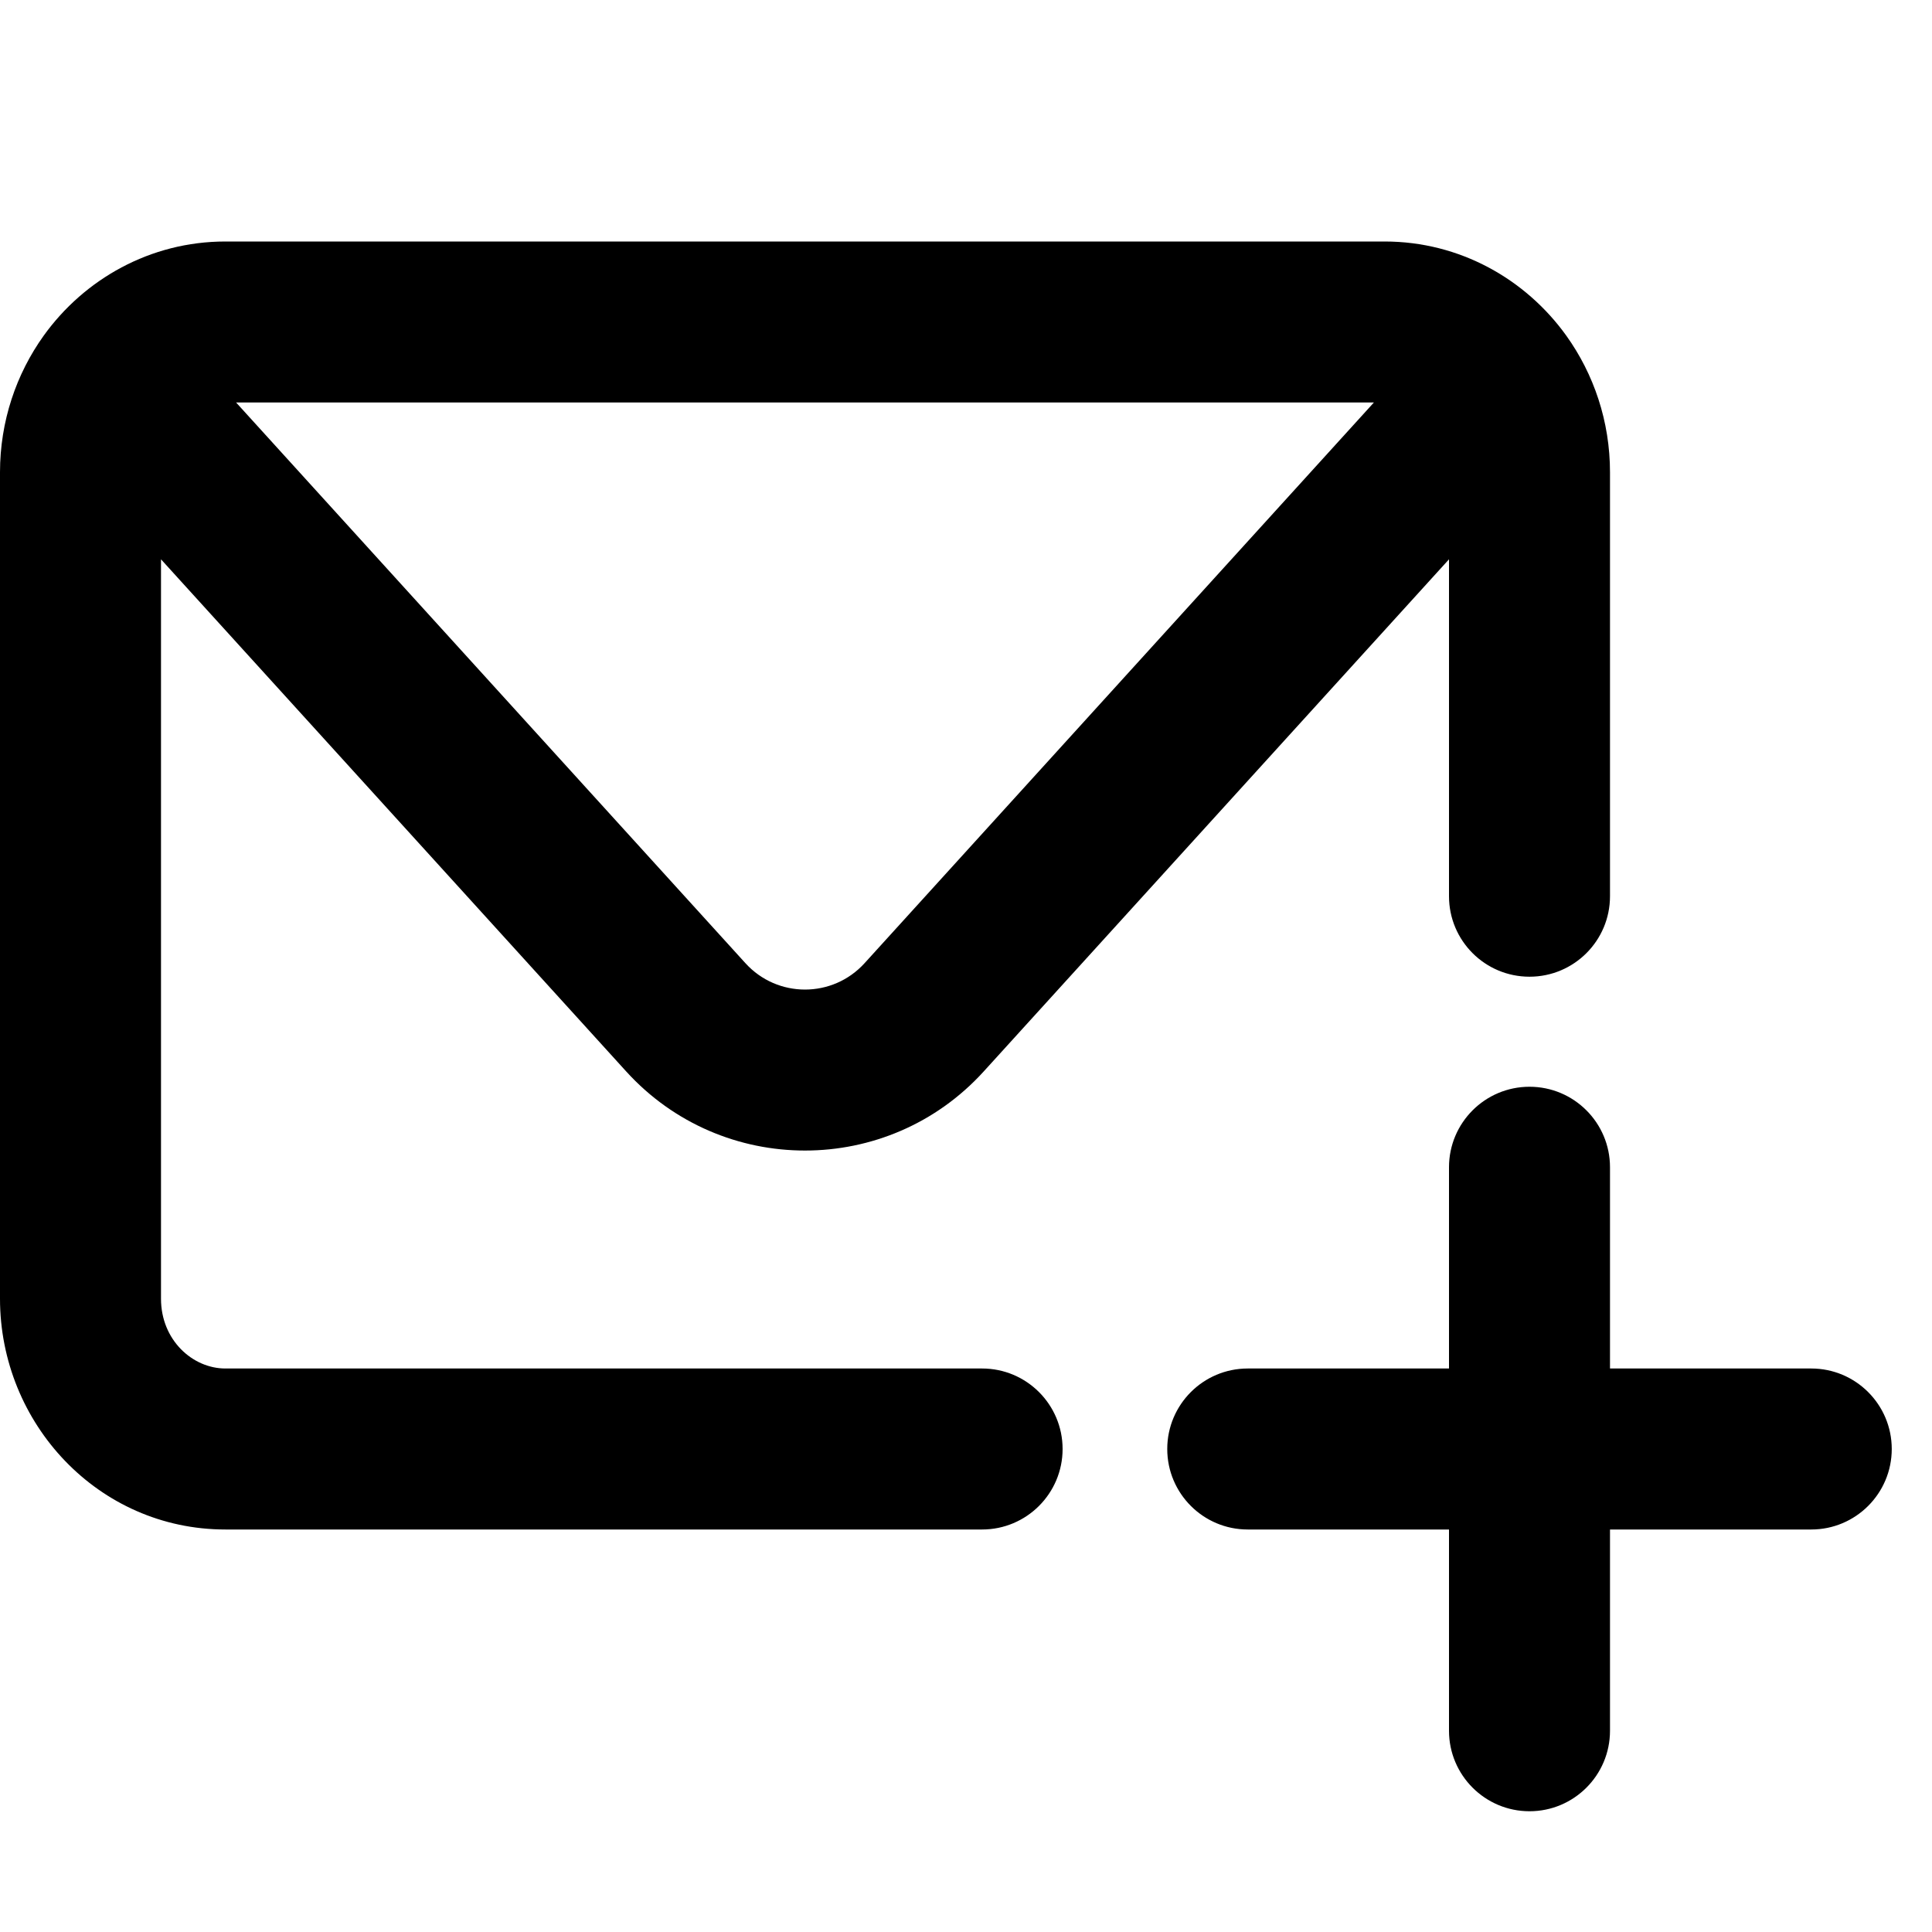
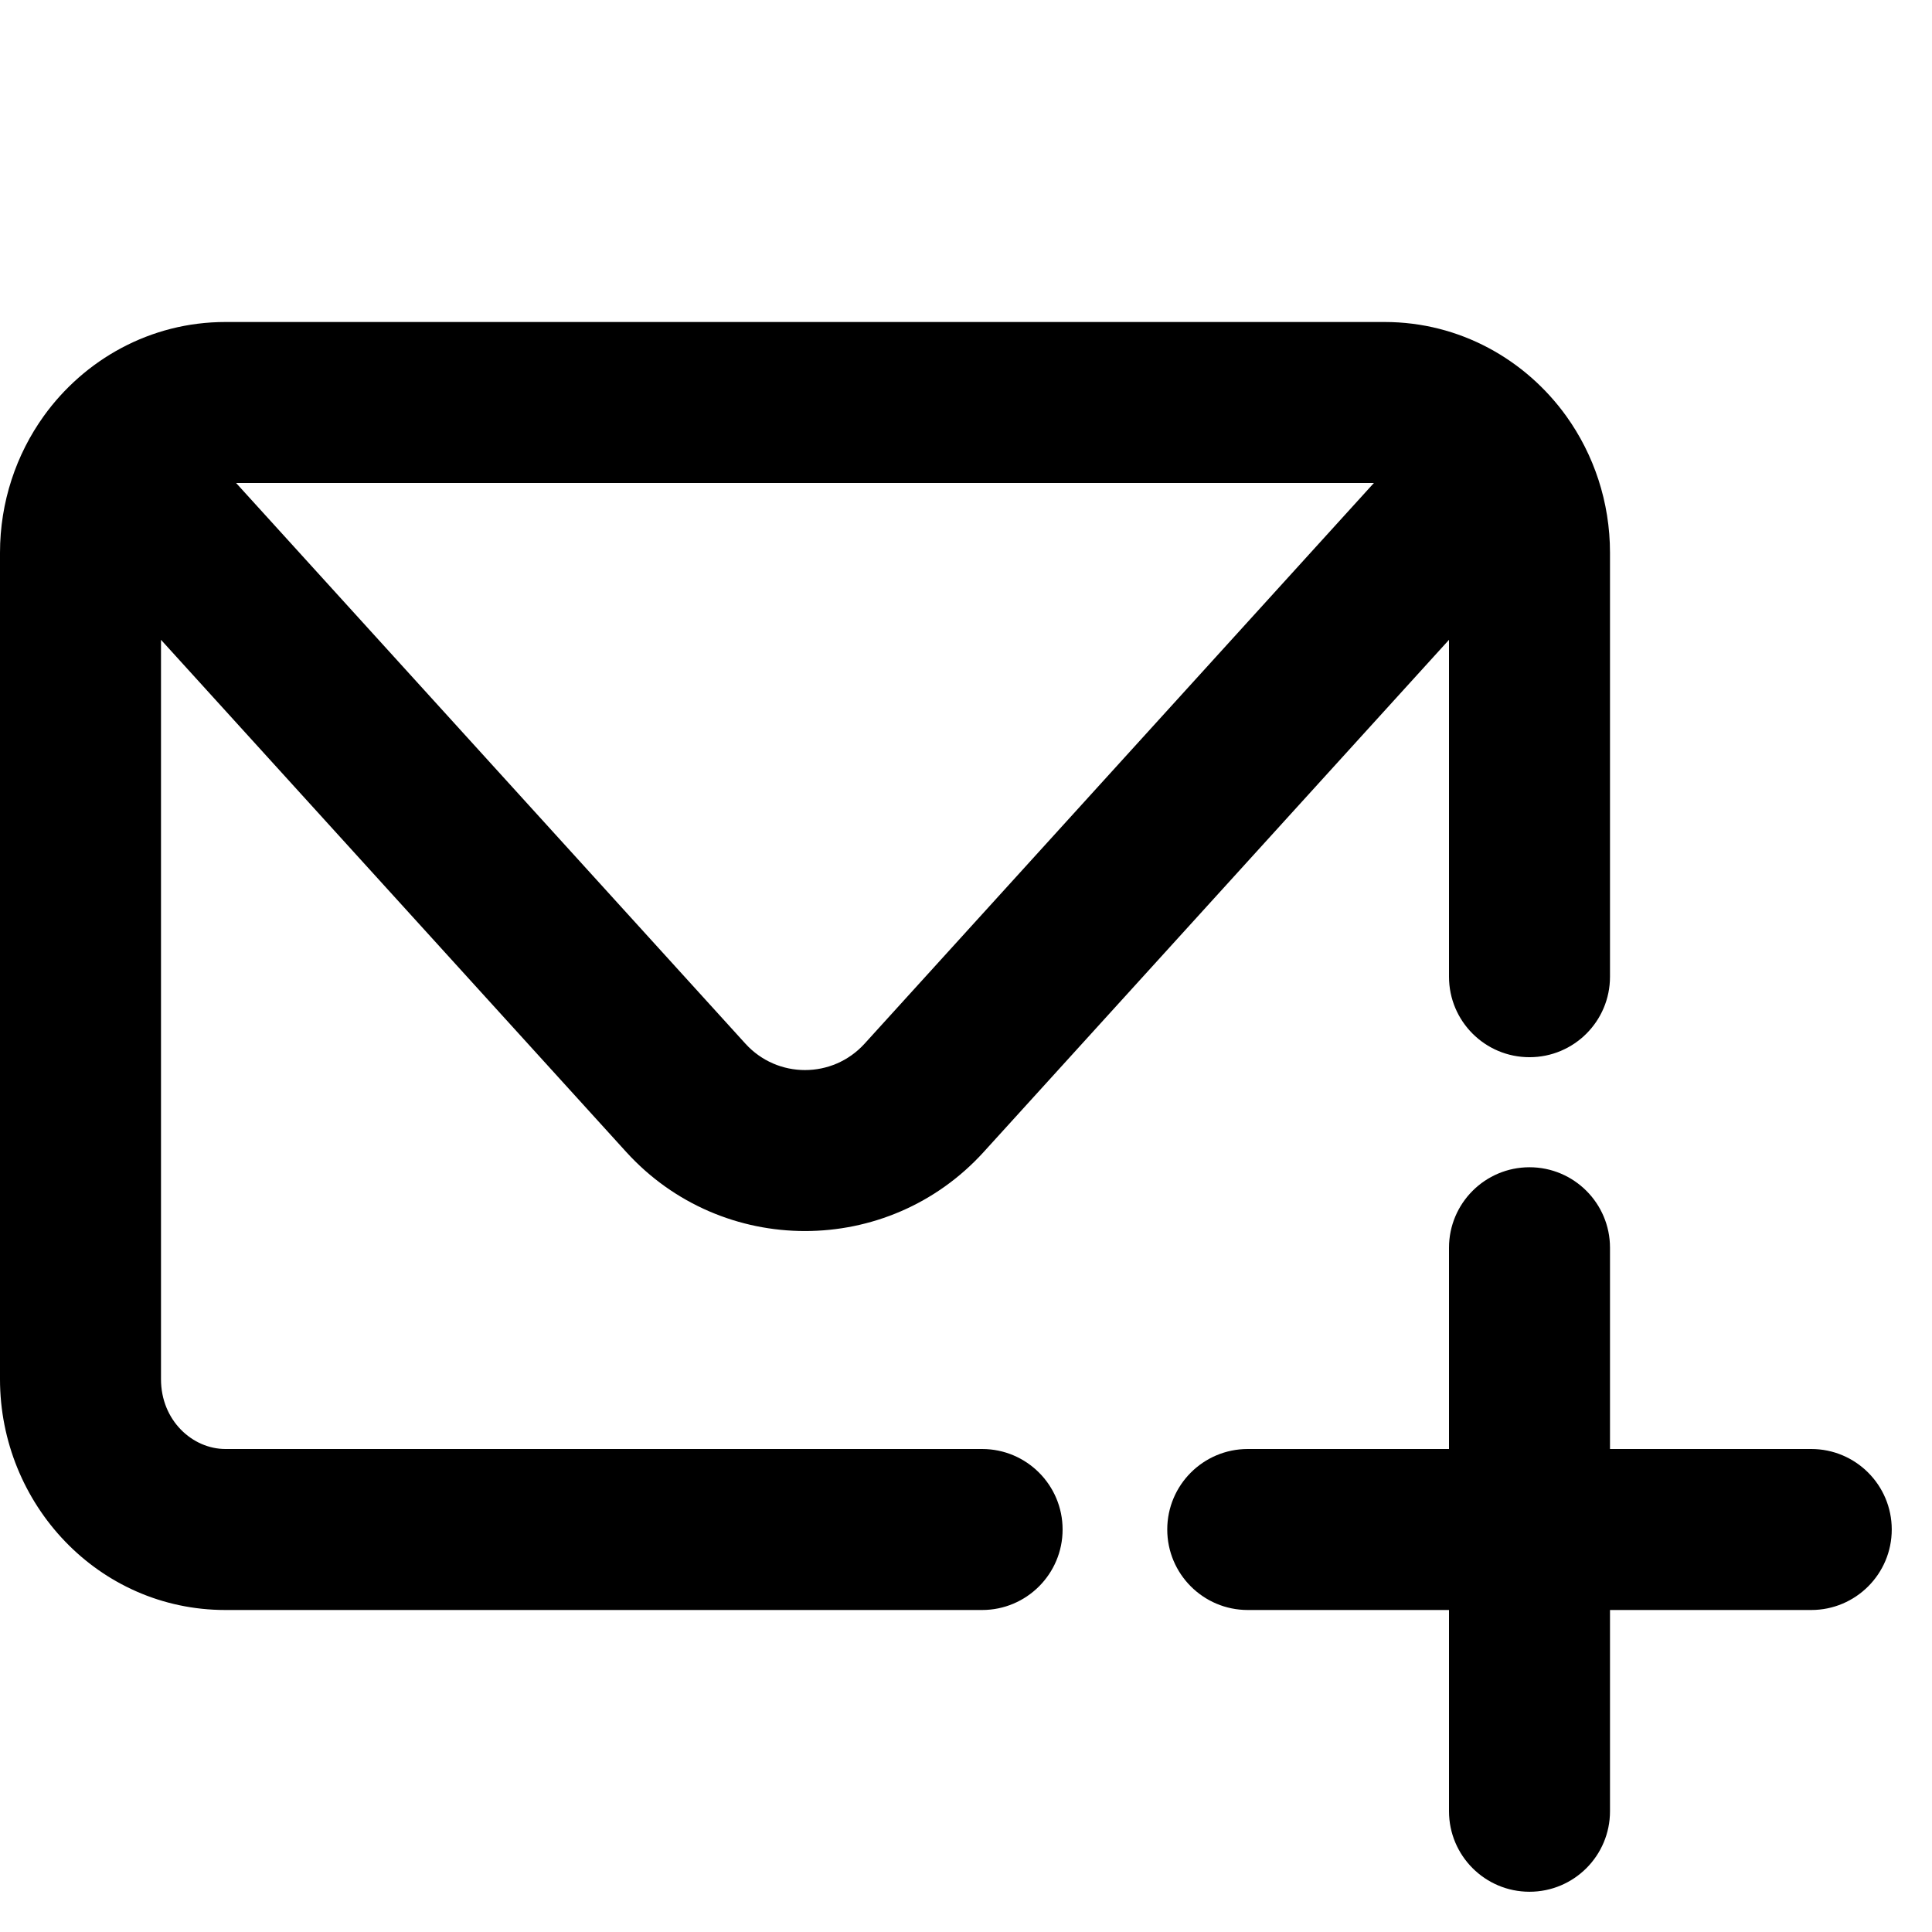
<svg xmlns="http://www.w3.org/2000/svg" width="24" height="24" viewBox="0 0 24 24" fill="none">
-   <path fill-rule="evenodd" clip-rule="evenodd" d="M2.8 3C1.865 3 1.047 3.469 0.544 4.168C0.201 4.646 0 5.235 0 5.867V16.133C0 17.682 1.22 19 2.8 19H12.2C12.752 19 13.2 18.552 13.2 18C13.2 17.448 12.752 17 12.2 17H2.8C2.392 17 2 16.647 2 16.133V6.948L7.779 13.31C8.97 14.62 11.03 14.62 12.22 13.31L18 6.948V11.133C18 11.686 18.448 12.133 19 12.133C19.552 12.133 20 11.686 20 11.133V5.867C20 5.235 19.799 4.646 19.456 4.168C18.953 3.469 18.136 3 17.2 3H2.8ZM9.26 11.965L2.933 5H17.067L10.74 11.965C10.343 12.402 9.657 12.402 9.26 11.965ZM20 14.5C20 13.948 19.552 13.5 19 13.5C18.448 13.5 18 13.948 18 14.5V17H15.5C14.948 17 14.5 17.448 14.5 18C14.5 18.552 14.948 19 15.5 19H18V21.5C18 22.052 18.448 22.5 19 22.5C19.552 22.5 20 22.052 20 21.5V19H22.5C23.052 19 23.5 18.552 23.5 18C23.5 17.448 23.052 17 22.5 17H20V14.5Z" fill="black" />
+   <path fill-rule="evenodd" clip-rule="evenodd" d="M2.8 4C1.865 4 1.047 4.469 0.544 5.168C0.201 5.646 0 6.235 0 6.867V17.133C0 18.682 1.22 20 2.8 20H12.2C12.752 20 13.2 19.552 13.2 19C13.2 18.448 12.752 18 12.2 18H2.8C2.392 18 2 17.647 2 17.133V7.948L7.779 14.31C8.97 15.62 11.03 15.62 12.22 14.31L18 7.948V12.133C18 12.686 18.448 13.133 19 13.133C19.552 13.133 20 12.686 20 12.133V6.867C20 6.235 19.799 5.646 19.456 5.168C18.953 4.469 18.136 4 17.2 4H2.8ZM9.26 12.965L2.933 6H17.067L10.74 12.965C10.343 13.402 9.657 13.402 9.26 12.965ZM20 15.5C20 14.948 19.552 14.5 19 14.5C18.448 14.5 18 14.948 18 15.5V18H15.5C14.948 18 14.5 18.448 14.5 19C14.5 19.552 14.948 20 15.5 20H18V22.5C18 23.052 18.448 23.5 19 23.5C19.552 23.5 20 23.052 20 22.5V20H22.5C23.052 20 23.5 19.552 23.5 19C23.5 18.448 23.052 18 22.5 18H20V15.5Z" fill="black" />
</svg>
